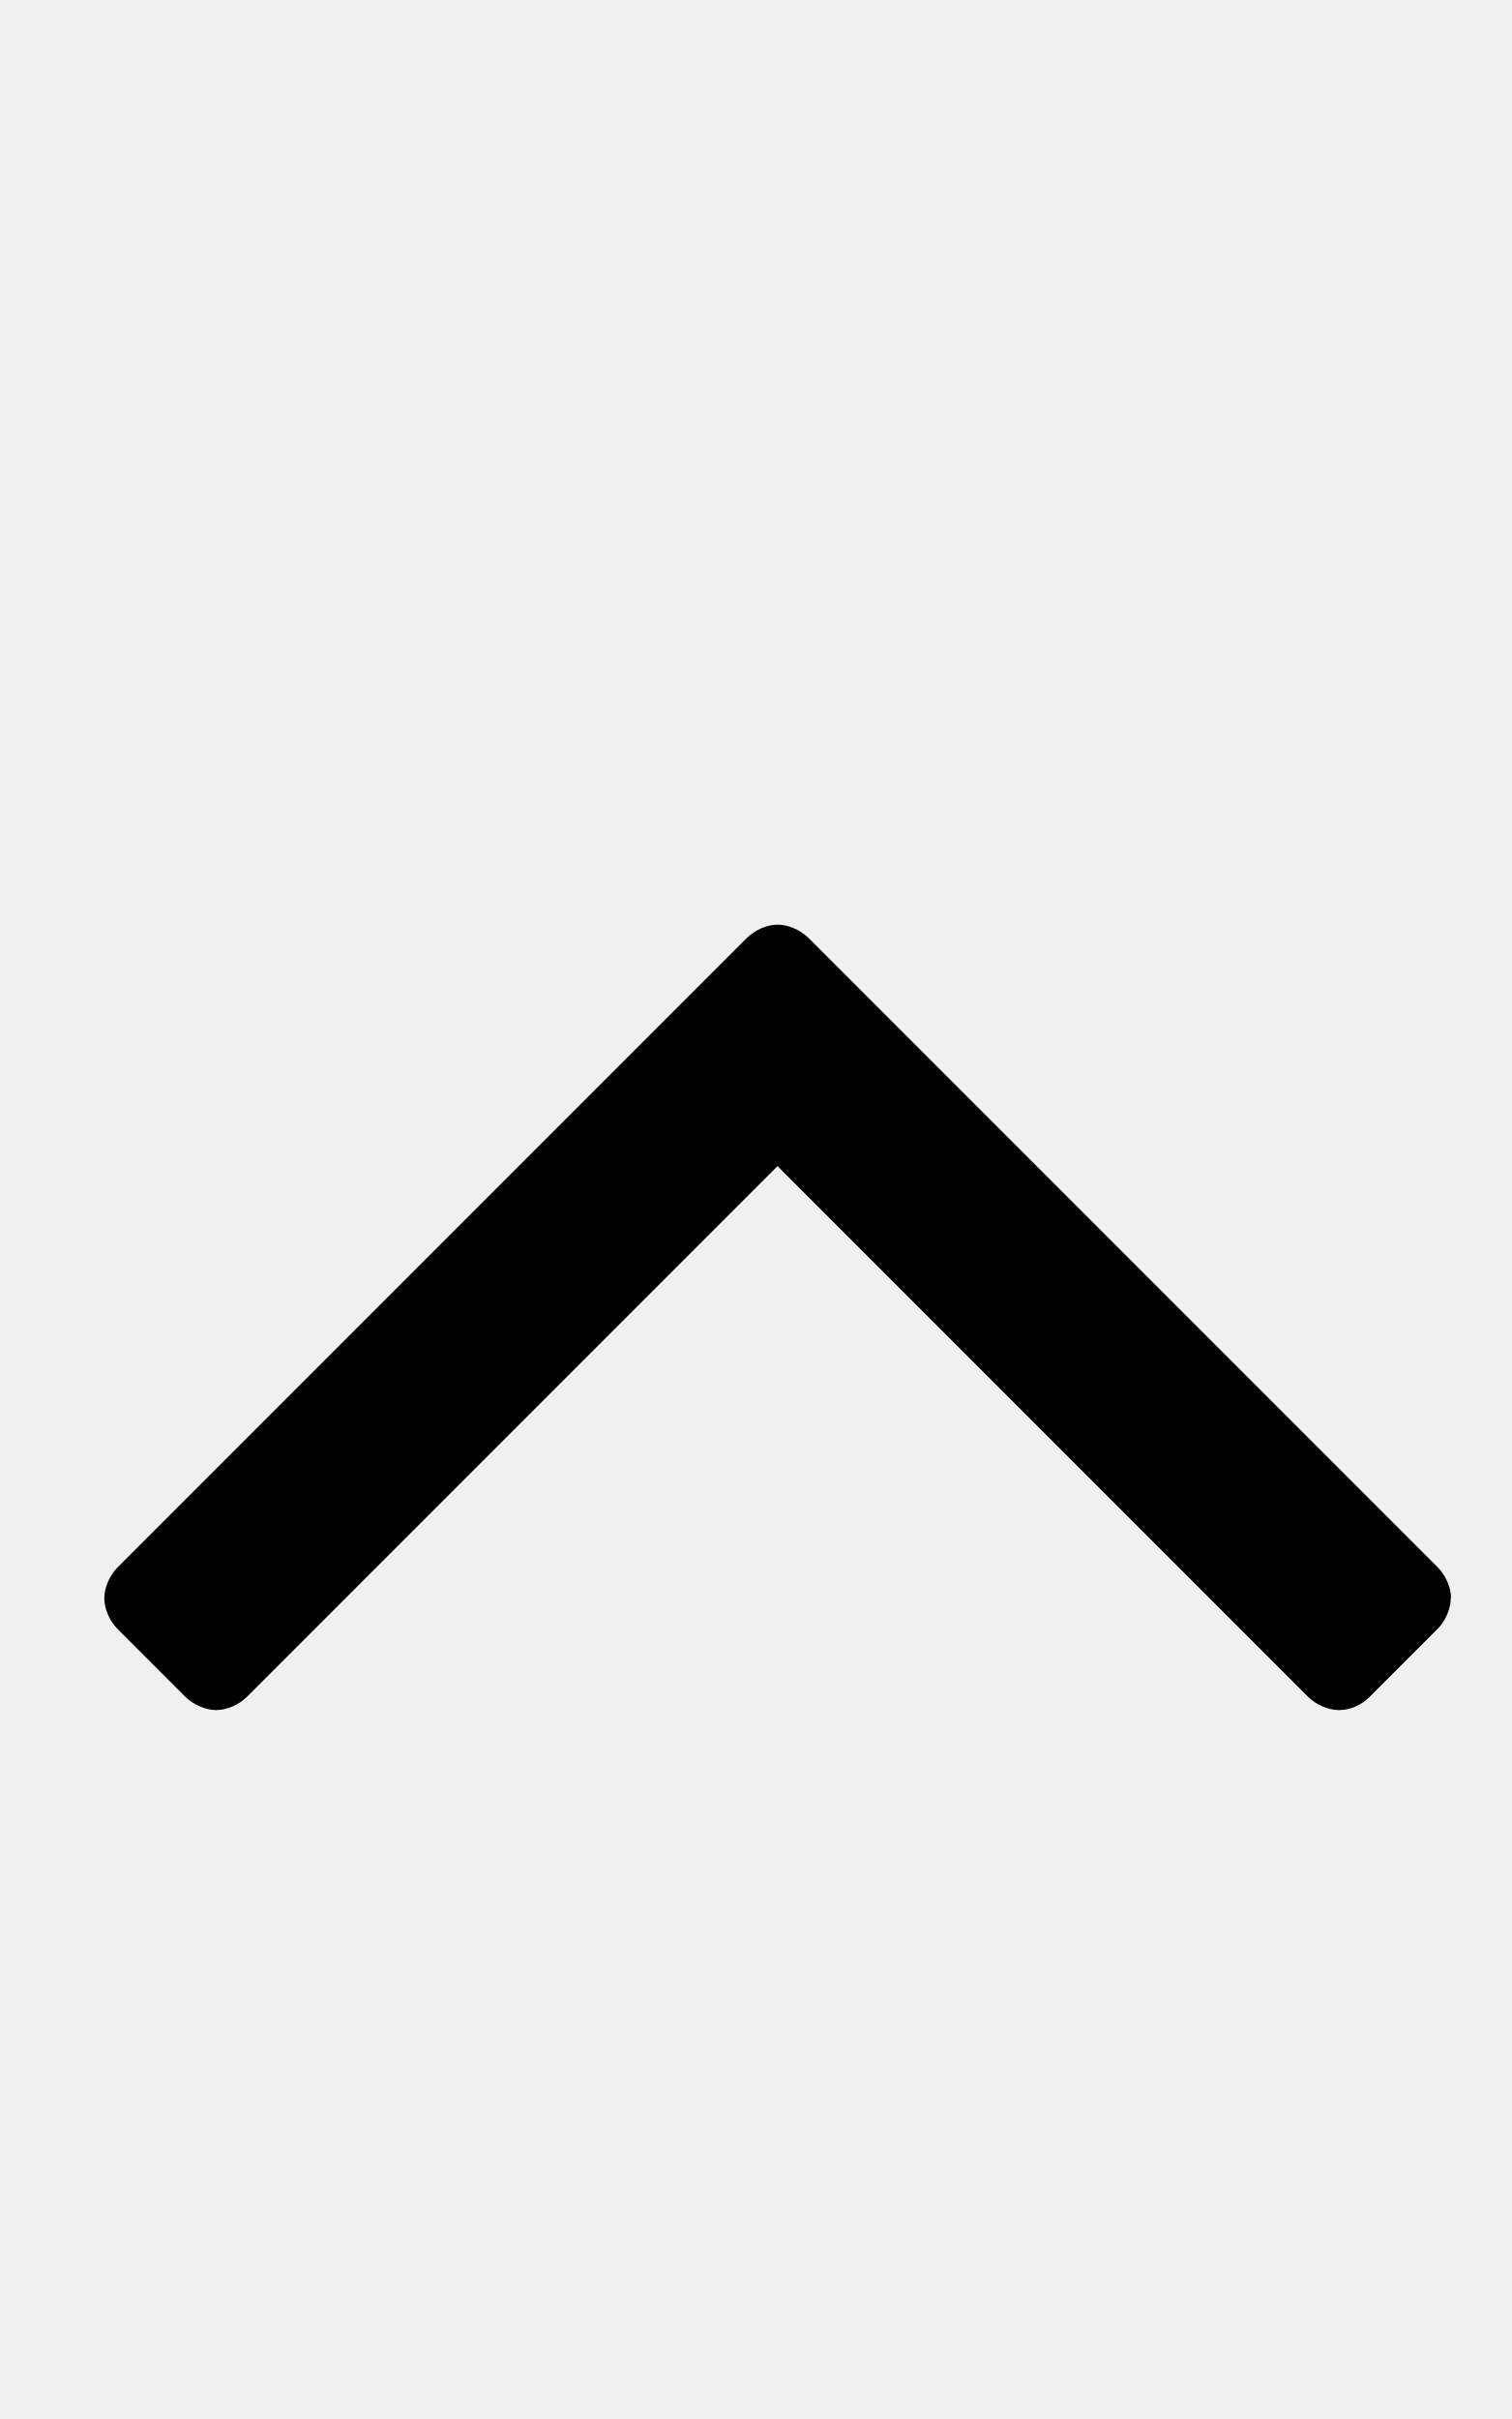
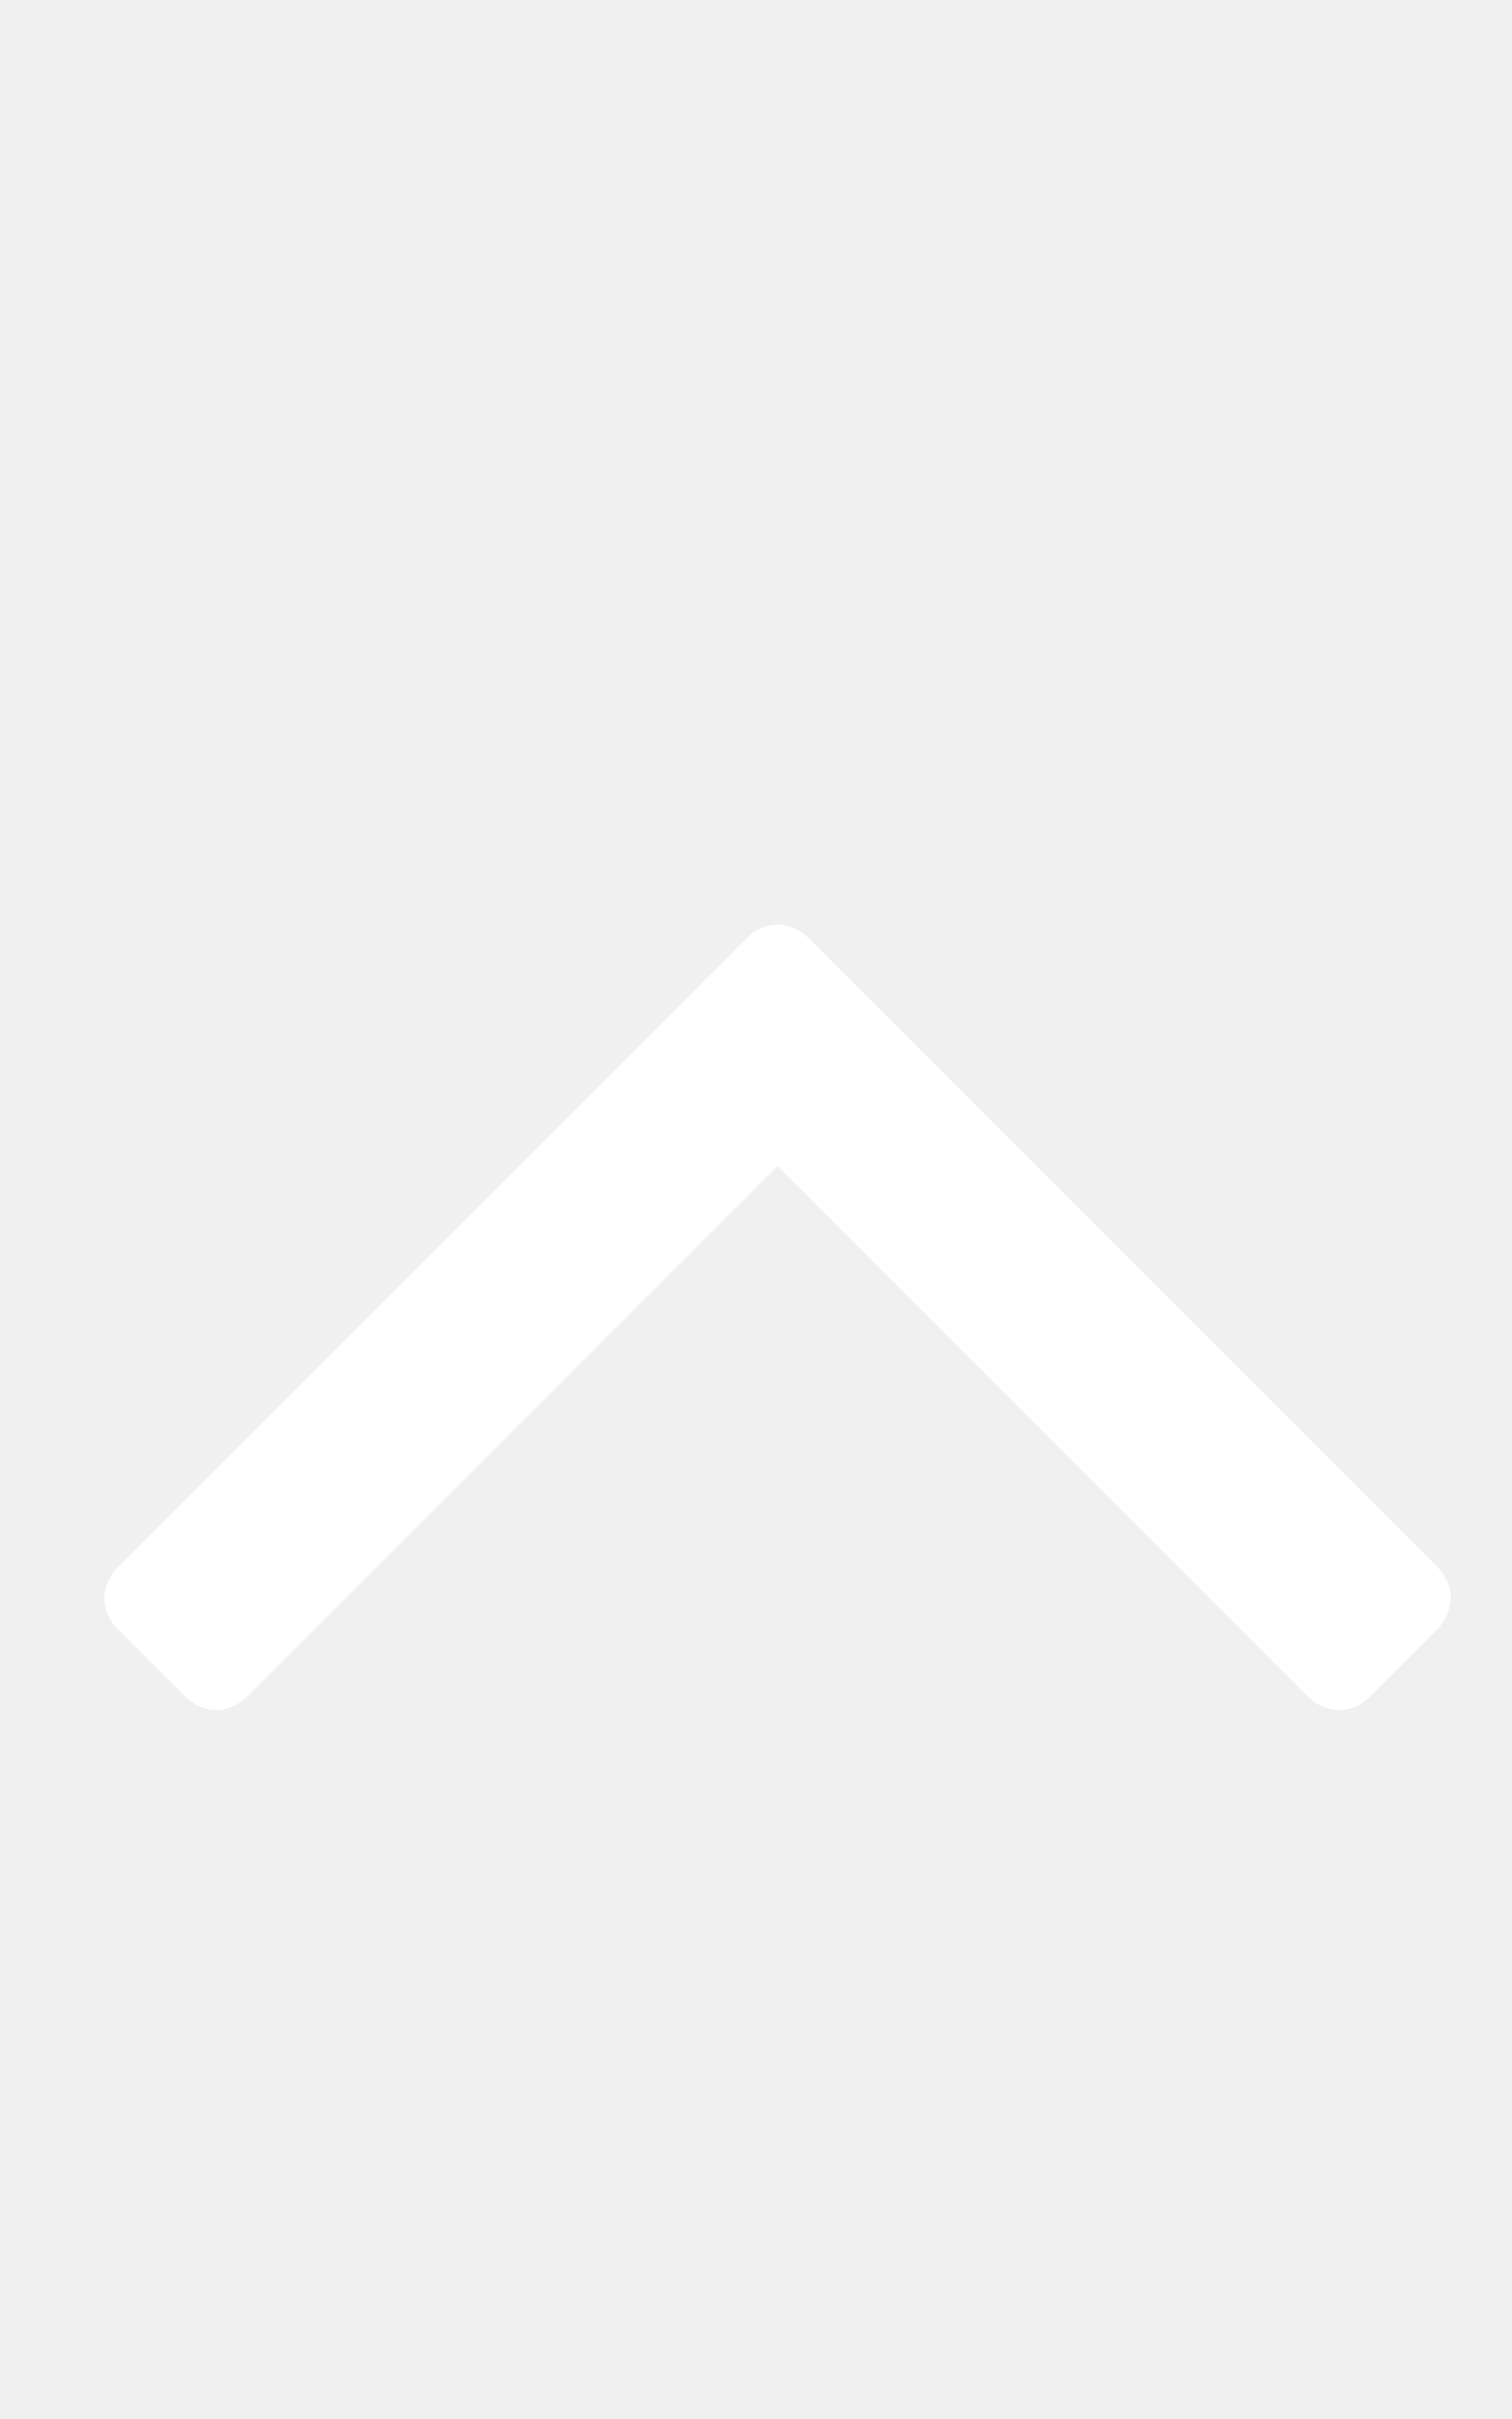
<svg xmlns="http://www.w3.org/2000/svg" version="1.1" width="10" height="16" viewBox="0 0 10 16">
-   <path d="M9.598 10.571c0 0.071-0.036 0.152-0.089 0.205l-0.446 0.446c-0.054 0.054-0.125 0.089-0.205 0.089-0.071 0-0.152-0.036-0.205-0.089l-3.509-3.509-3.509 3.509c-0.054 0.054-0.134 0.089-0.205 0.089s-0.152-0.036-0.205-0.089l-0.446-0.446c-0.054-0.054-0.089-0.134-0.089-0.205s0.036-0.152 0.089-0.205l4.161-4.161c0.054-0.054 0.134-0.089 0.205-0.089s0.152 0.036 0.205 0.089l4.161 4.161c0.054 0.054 0.089 0.134 0.089 0.205z" />
+   <path fill="#fff" d="M9.598 10.571c0 0.071-0.036 0.152-0.089 0.205l-0.446 0.446c-0.054 0.054-0.125 0.089-0.205 0.089-0.071 0-0.152-0.036-0.205-0.089l-3.509-3.509-3.509 3.509c-0.054 0.054-0.134 0.089-0.205 0.089s-0.152-0.036-0.205-0.089l-0.446-0.446c-0.054-0.054-0.089-0.134-0.089-0.205s0.036-0.152 0.089-0.205l4.161-4.161c0.054-0.054 0.134-0.089 0.205-0.089s0.152 0.036 0.205 0.089l4.161 4.161c0.054 0.054 0.089 0.134 0.089 0.205z" />
</svg>
